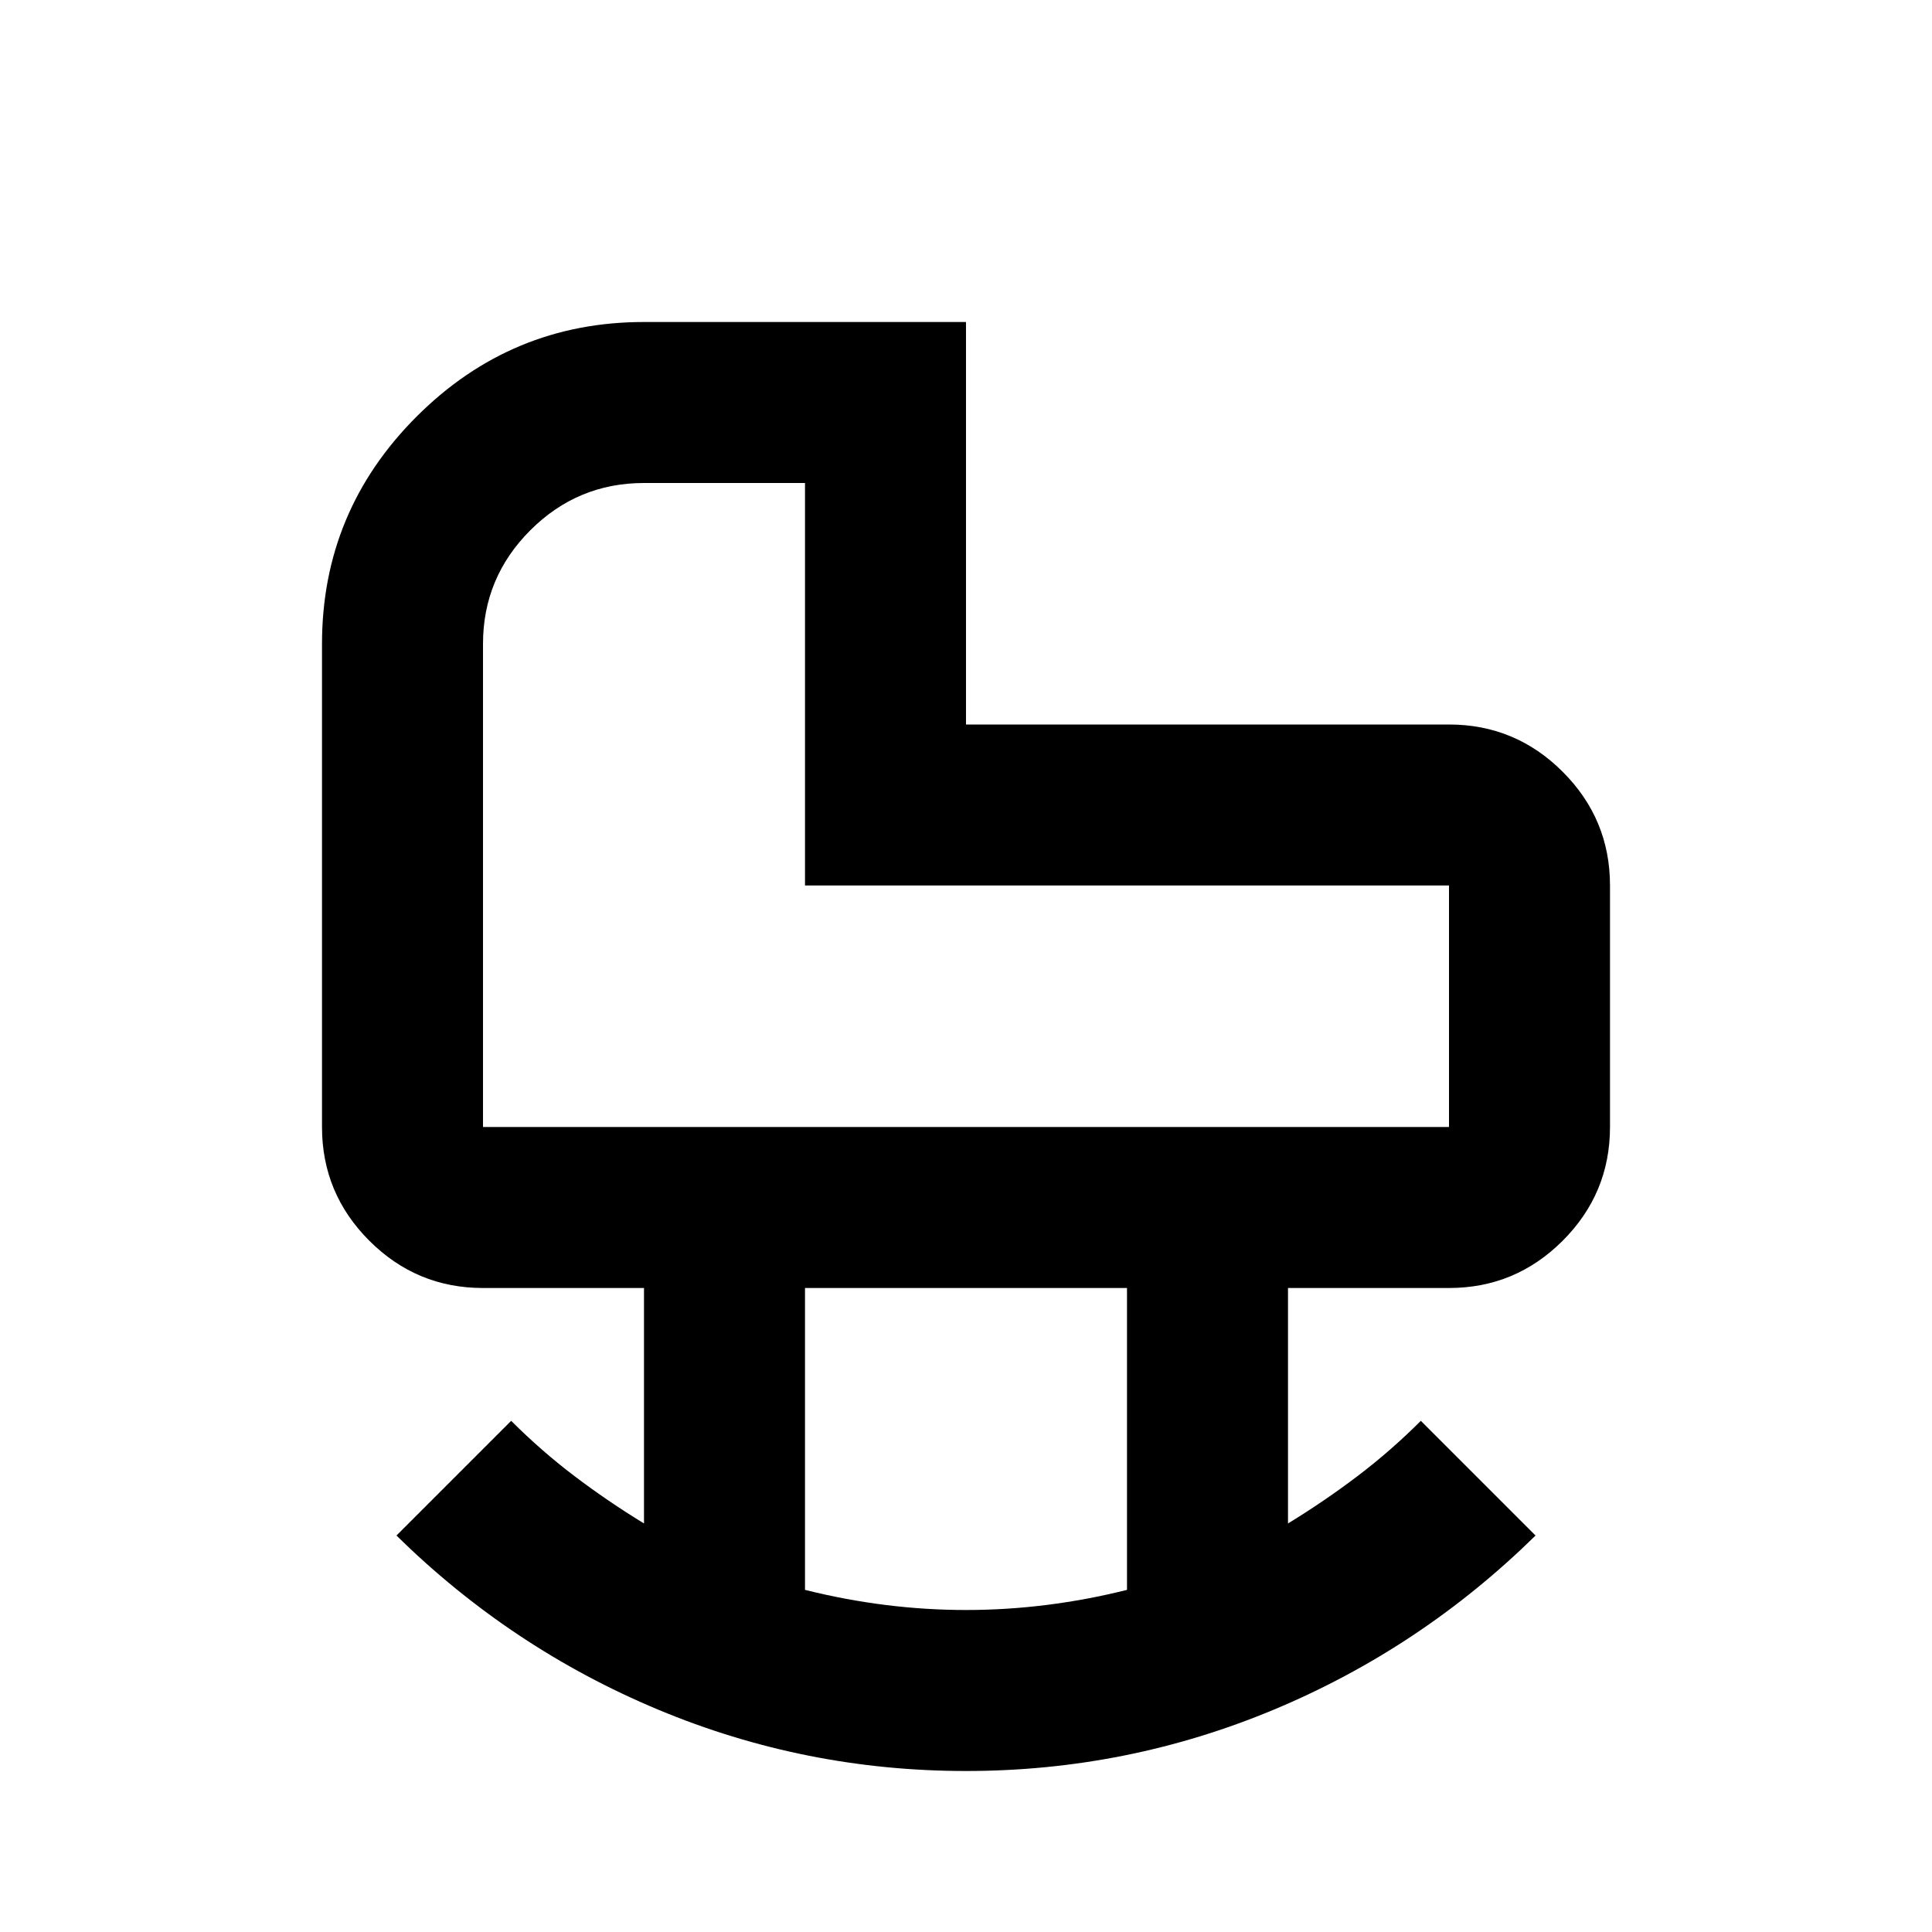
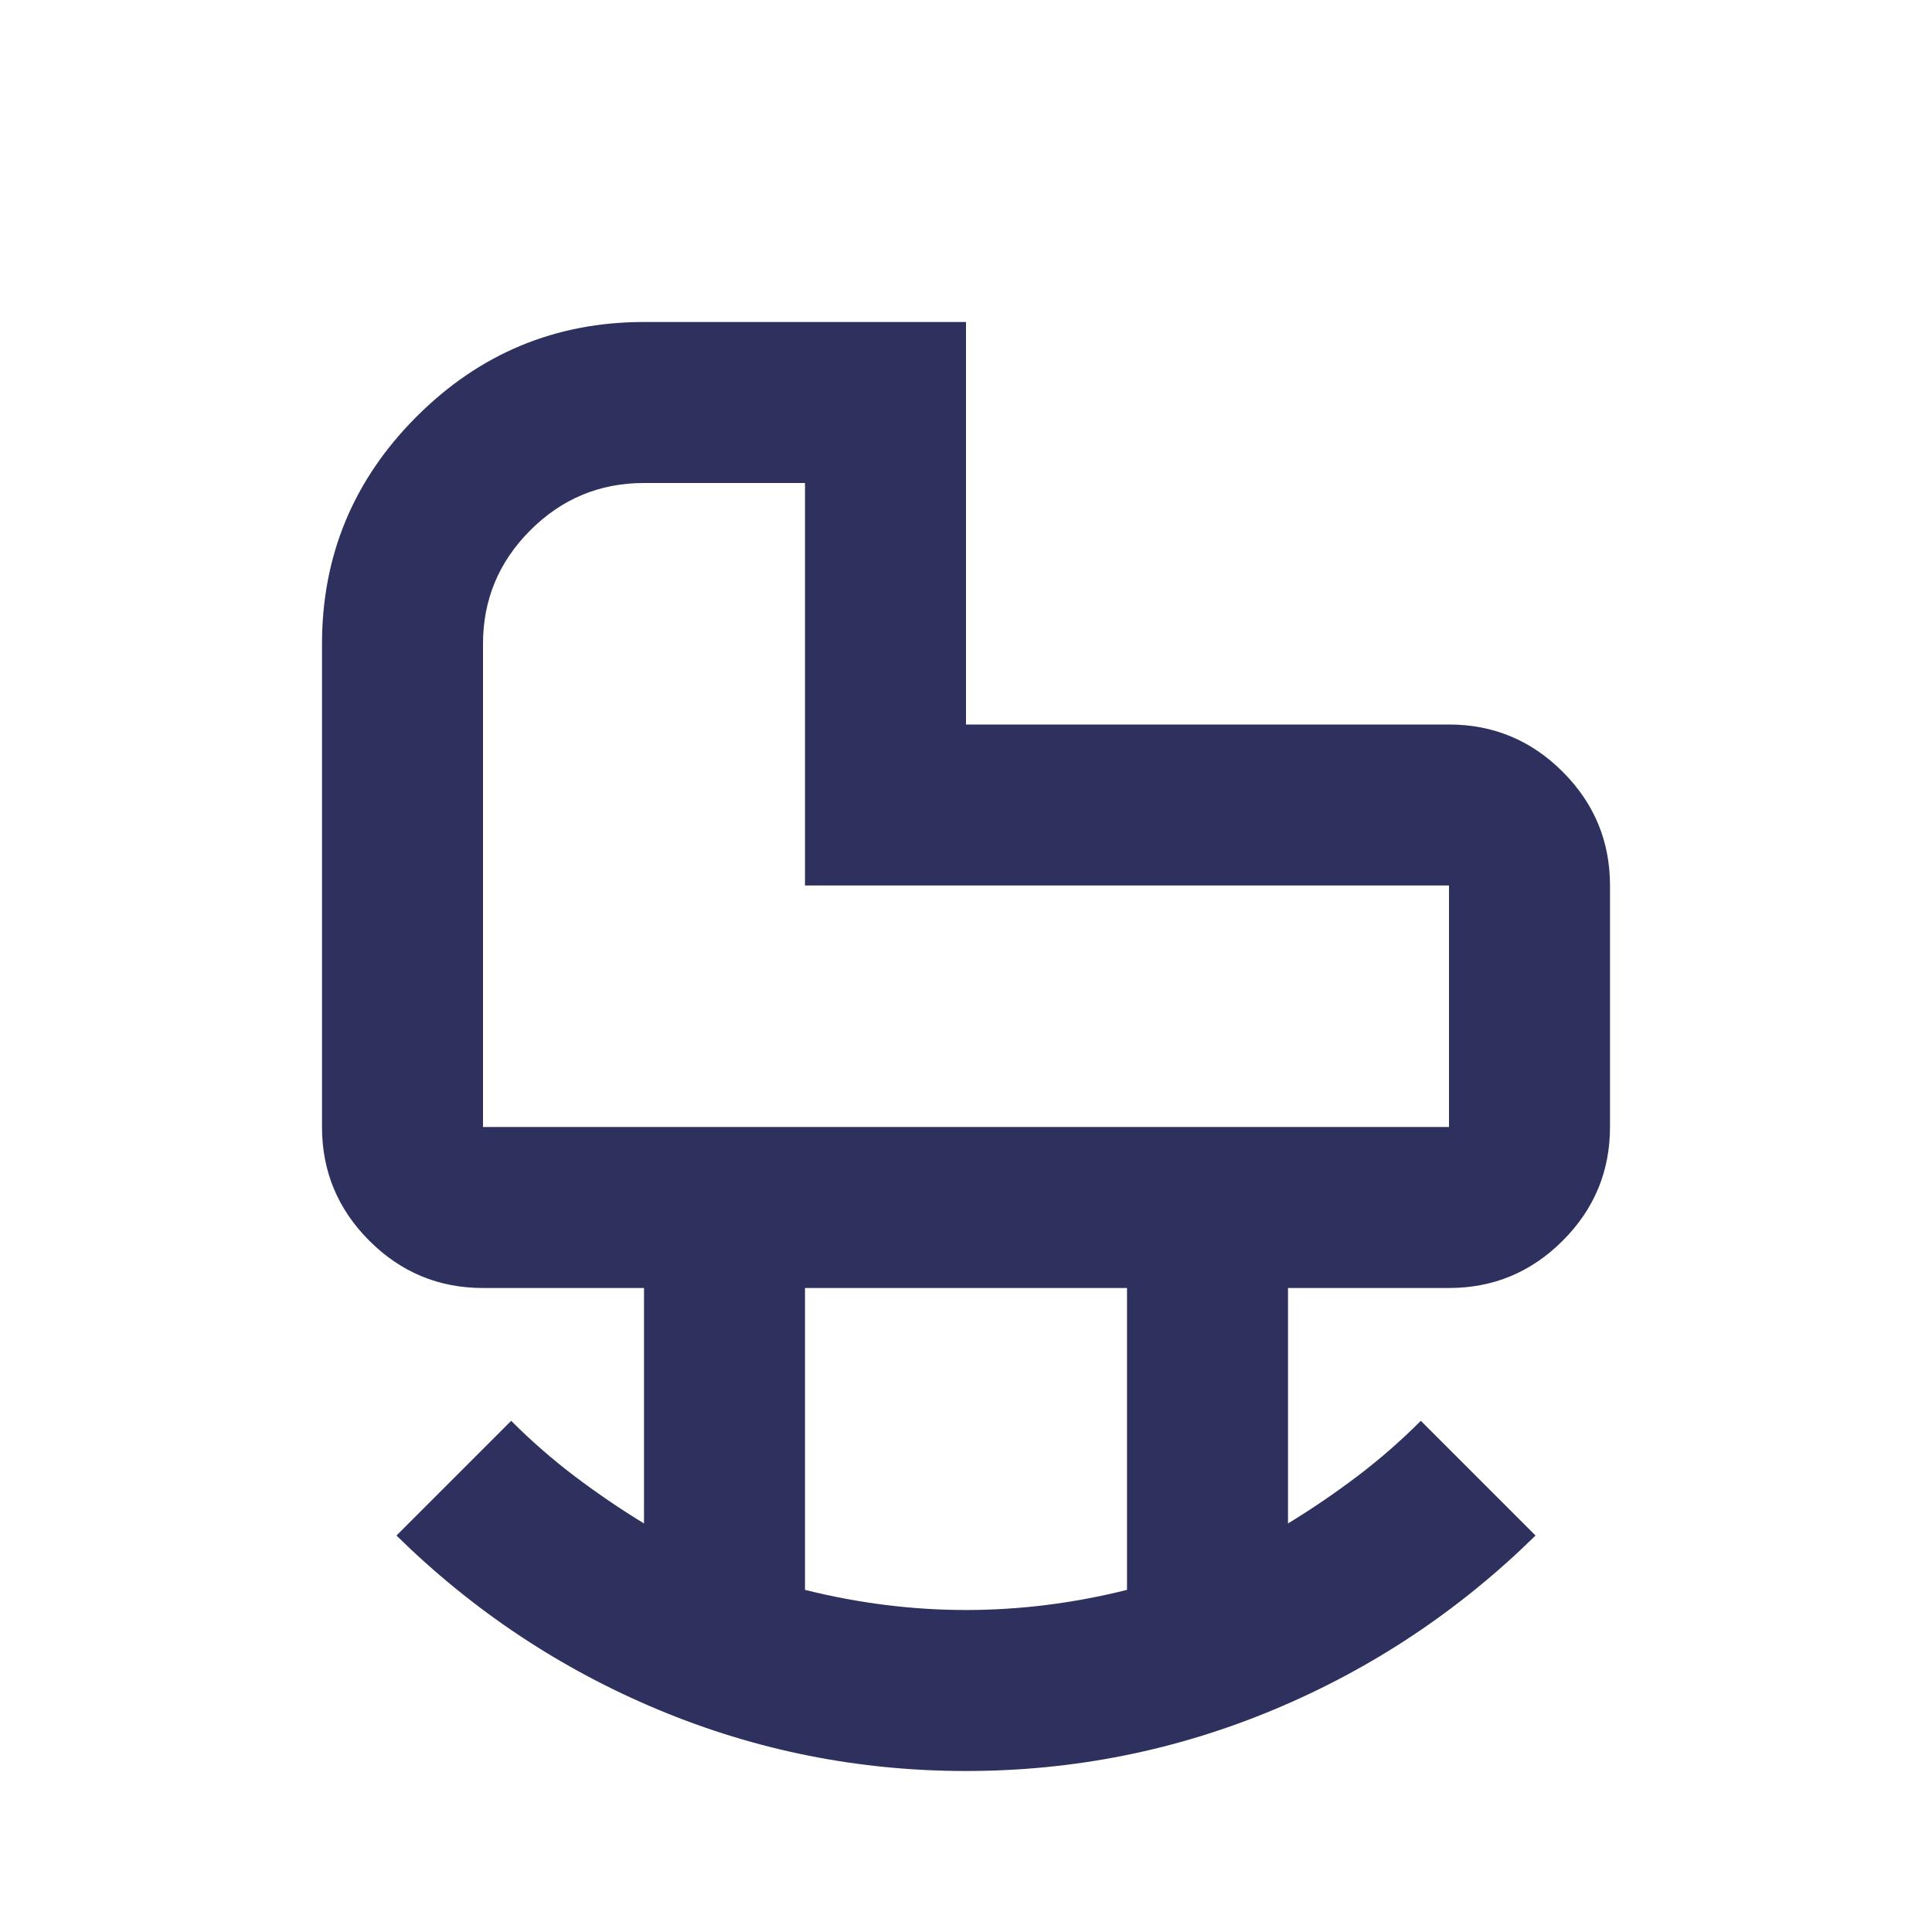
- <svg xmlns="http://www.w3.org/2000/svg" height="24px" viewBox="0 -960 960 960" width="24px">
+ <svg xmlns="http://www.w3.org/2000/svg" height="24px" viewBox="0 -960 960 960" width="24px" fill="#2E315E">
  <path d="M240-400h480v-120H400v-200h-80q-33 0-56.5 23.5T240-640v240Zm240 240q20 0 40-2.5t40-7.5v-150H400v150q20 5 40 7.5t40 2.5Zm0 80q-80 0-153-30.5T197-197l57-57q15 15 31.5 27.5T320-203v-117h-80q-33 0-56.5-23.5T160-400v-240q0-66 47-113t113-47h160v200h240q33 0 56.5 23.5T800-520v120q0 33-23.5 56.5T720-320h-80v117q18-11 34.5-23.5T706-254l57 57q-57 56-130 86.5T480-80Zm-80-440Z" />
</svg>
